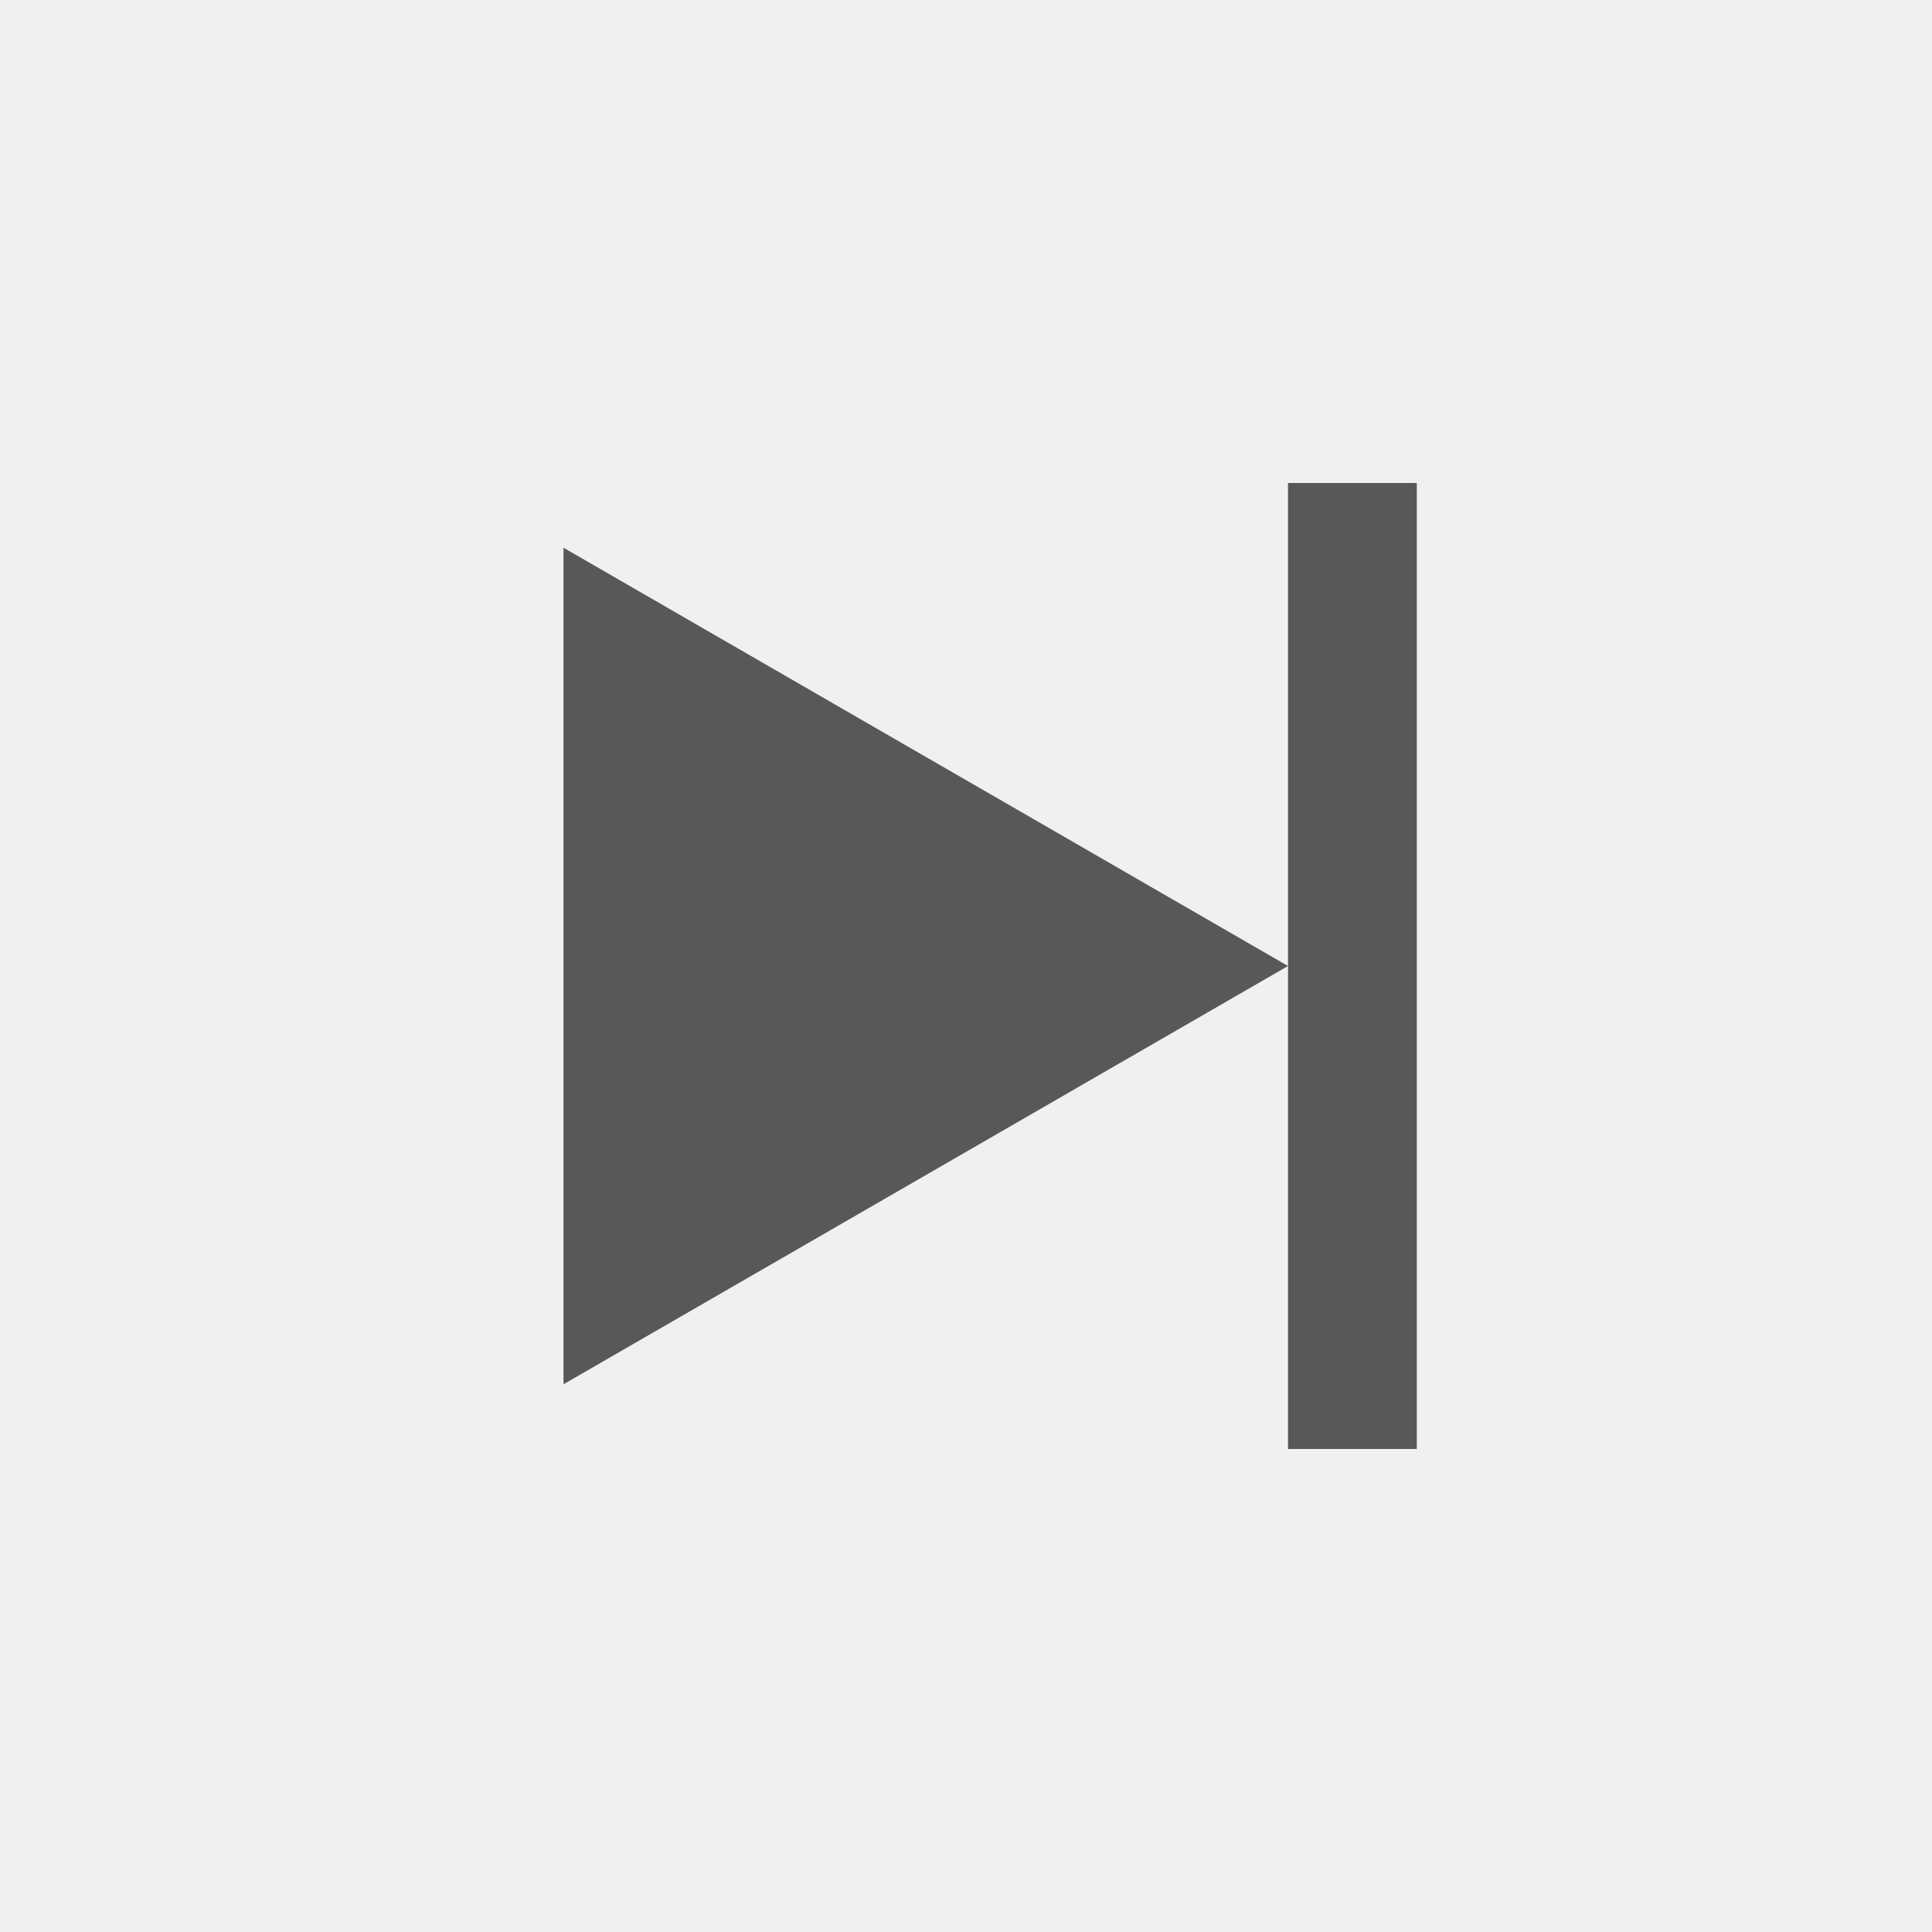
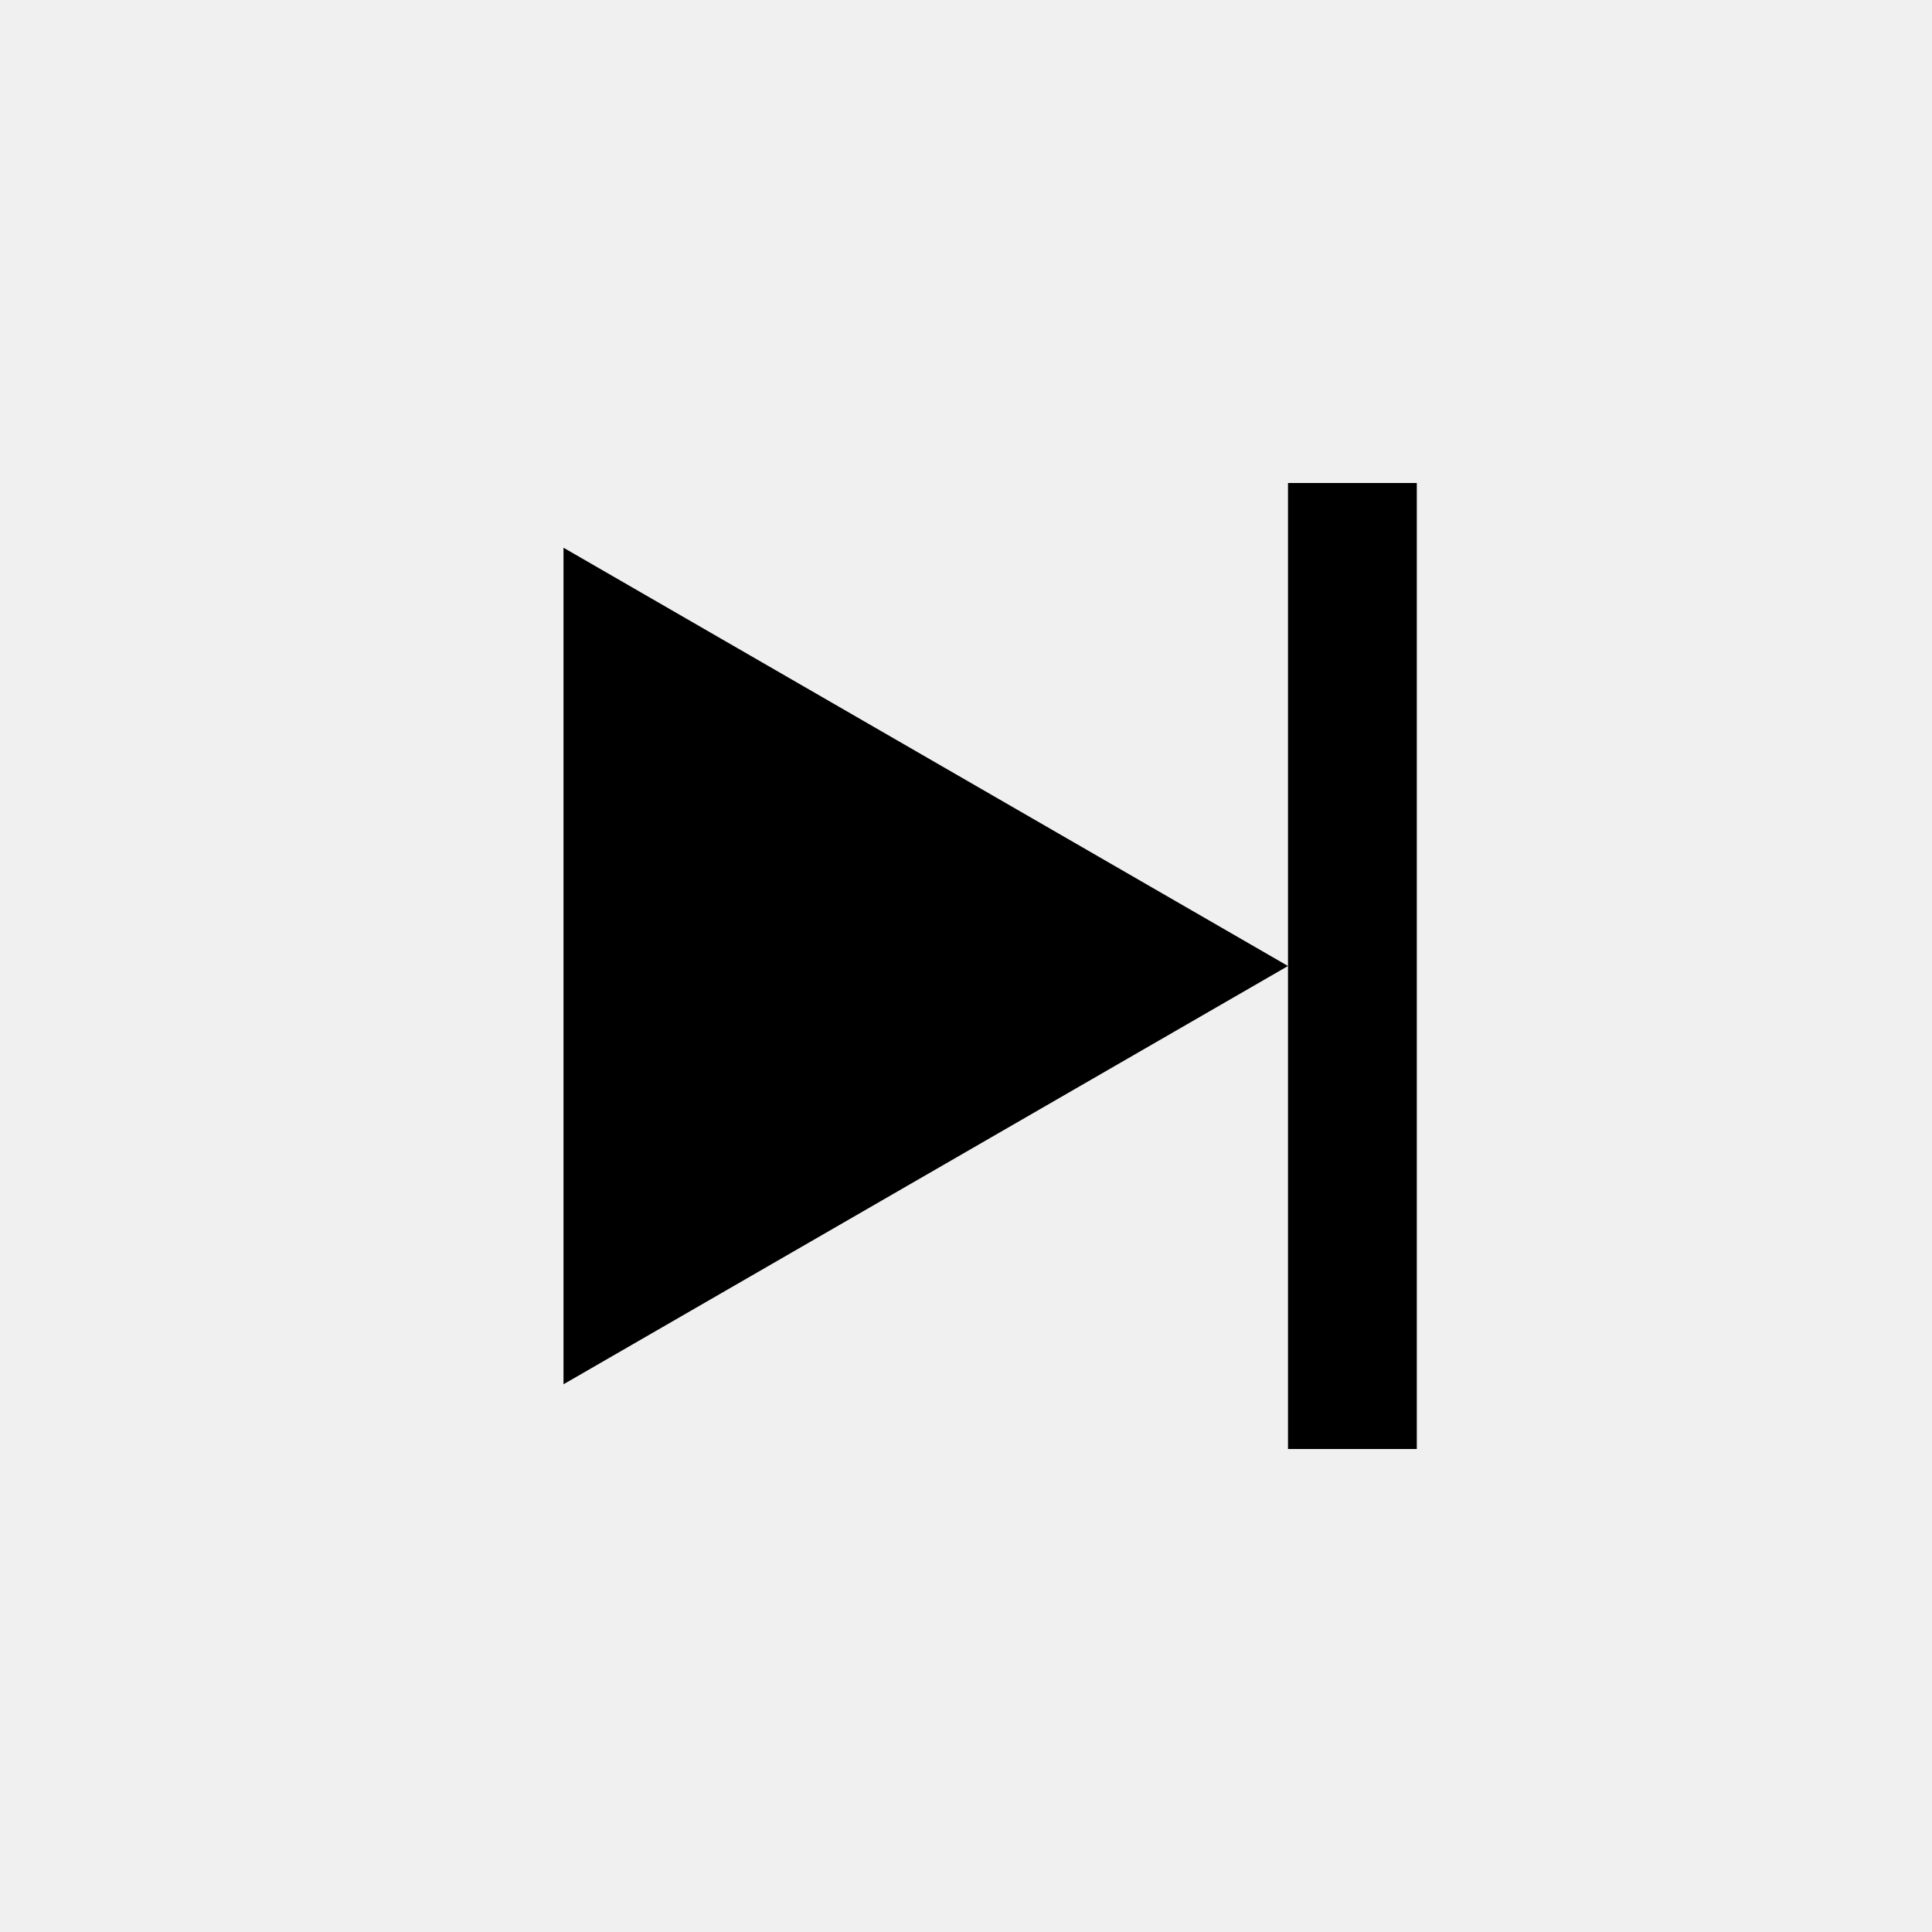
<svg xmlns="http://www.w3.org/2000/svg" xmlns:xlink="http://www.w3.org/1999/xlink" width="60" height="60" viewBox="0 0 60 60" version="1.1">
  <g id="Canvas" transform="translate(221 312)">
    <clipPath id="clip-0" clip-rule="evenodd">
      <path d="M -221 -312L -161 -312L -161 -252L -221 -252L -221 -312Z" fill="#FFFFFF" />
    </clipPath>
    <g id="forward" clip-path="url(#clip-0)">
      <g id="Polygon">
-         <use xlink:href="#path0_fill" transform="matrix(3.06162e-16 1 -1 3.06162e-16 -181 -297)" fill="#585858" />
+         <use xlink:href="#path0_fill" transform="matrix(3.06162e-16 1 -1 3.06162e-16 -181 -297)" fill="black" />
      </g>
      <g id="Rectangle">
-         <use xlink:href="#path1_fill" transform="matrix(1 -2.44929e-16 2.44929e-16 1 -181 -297)" fill="#585858" />
+         <use xlink:href="#path1_fill" transform="matrix(1 -2.44929e-16 2.44929e-16 1 -181 -297)" fill="black" />
      </g>
    </g>
  </g>
  <defs>
    <path id="path0_fill" d="M 15 0L 27.99 22.5L 2.01 22.5L 15 0Z" />
    <path id="path1_fill" d="M 0 0L 4 0L 4 30L 0 30L 0 0Z" />
  </defs>
</svg>
